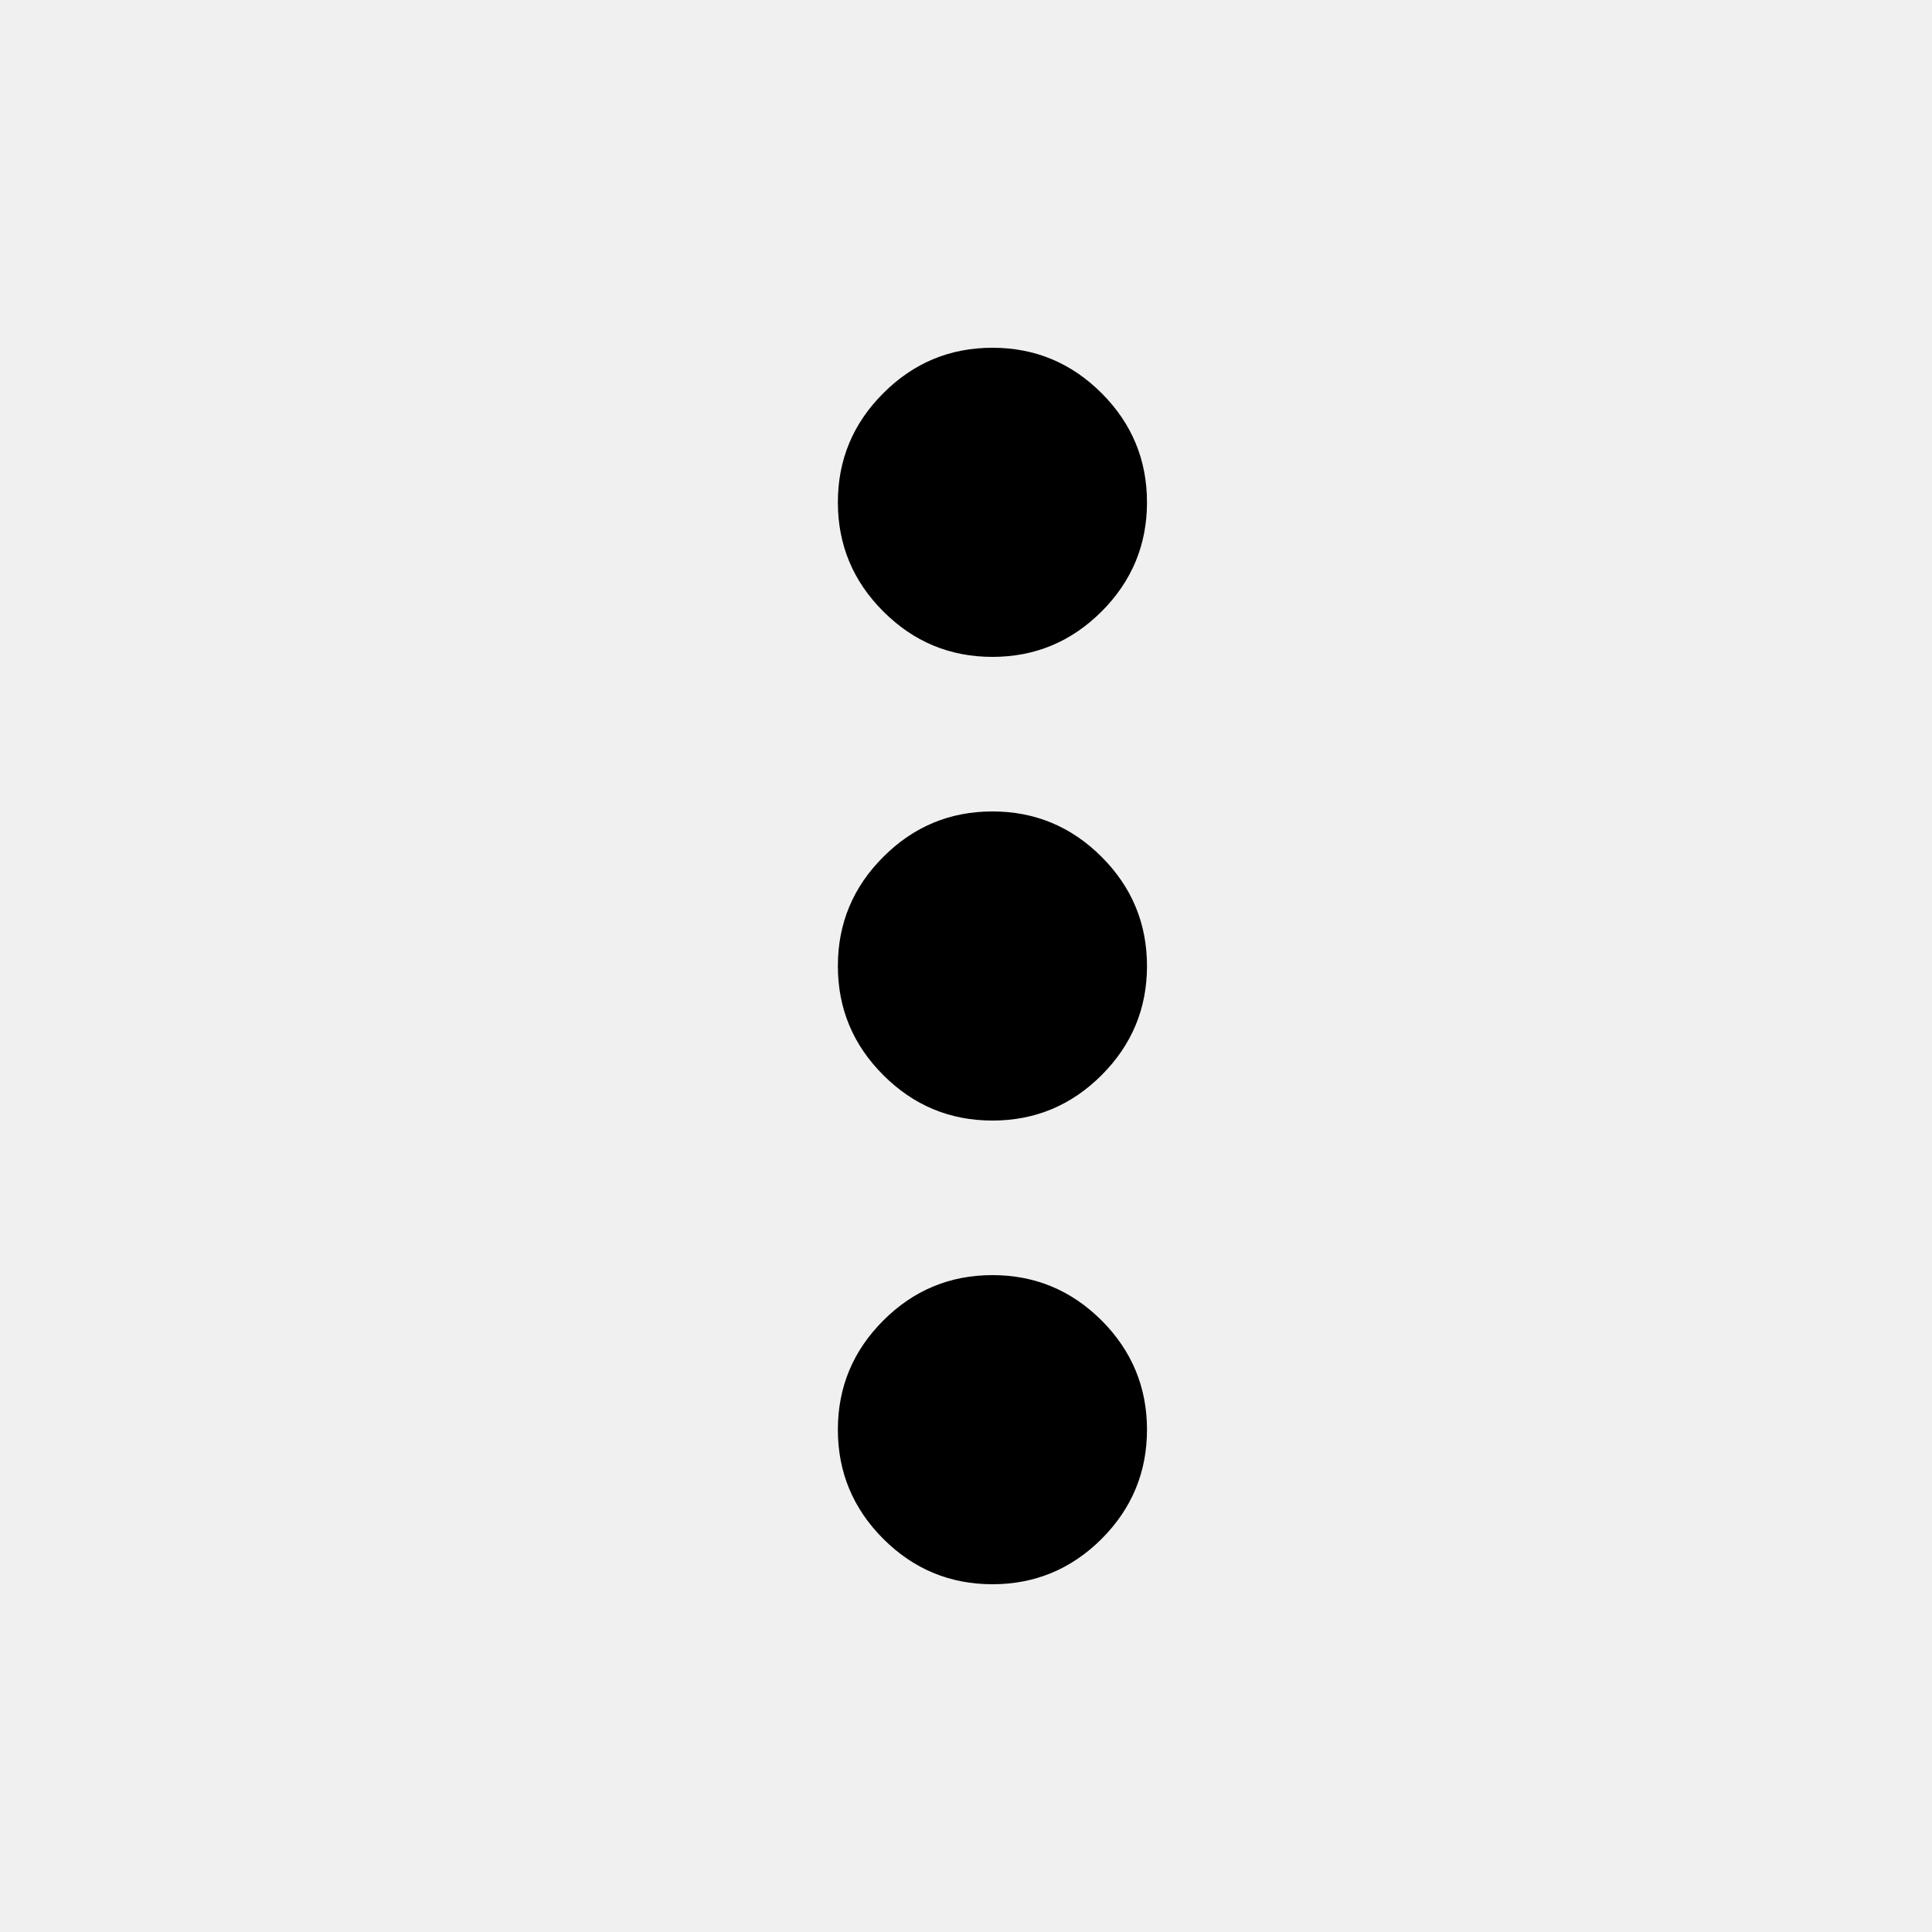
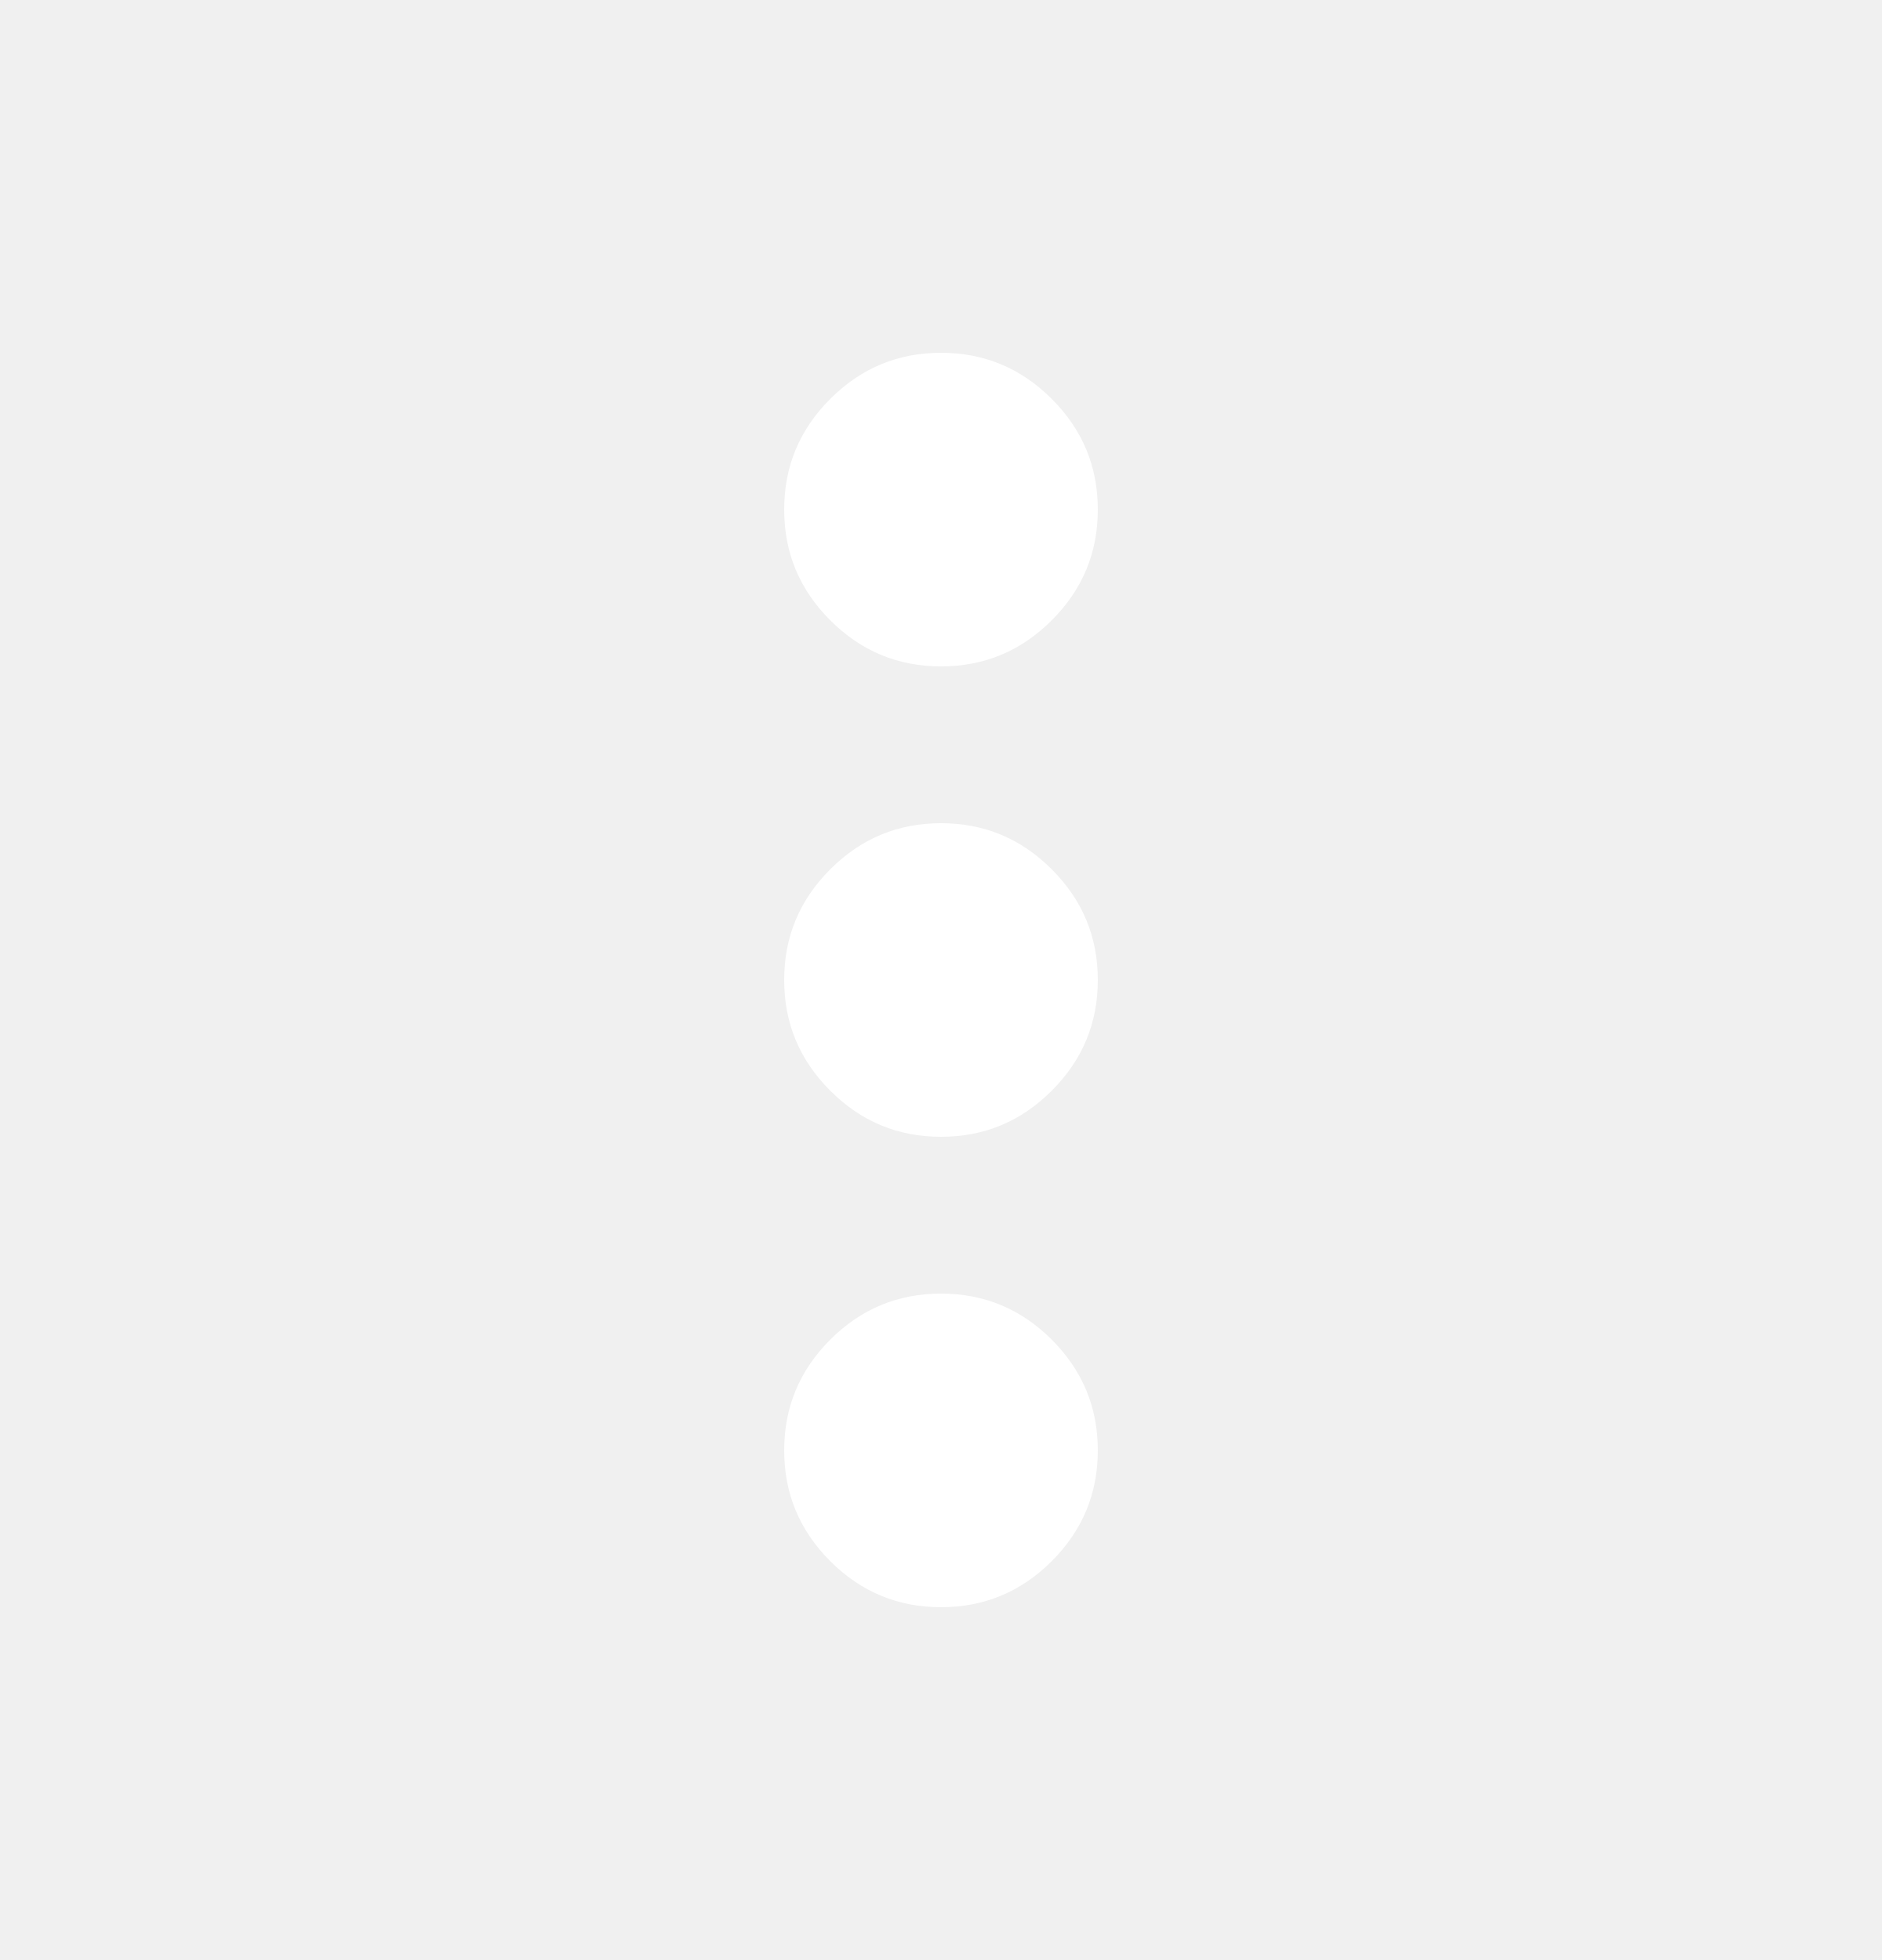
- <svg xmlns="http://www.w3.org/2000/svg" width="25" height="25" viewBox="0 0 25 25" fill="currentColor">
-   <mask id="mask0_648_3180" style="mask-type:alpha" maskUnits="userSpaceOnUse" x="0" y="0" width="25" height="25">
-     <rect x="0.842" y="0.5" width="24" height="24" />
+ <svg xmlns="http://www.w3.org/2000/svg" width="24" height="25" viewBox="0 0 24 25" fill="none">
+   <mask id="mask0_648_3331" style="mask-type:alpha" maskUnits="userSpaceOnUse" x="0" y="0" width="24" height="25">
+     <rect y="0.5" width="24" height="24" fill="#D9D9D9" />
  </mask>
-   <g mask="url(#mask0_648_3180)">
-     <path d="M12.842 20.5C12.292 20.5 11.821 20.304 11.43 19.913C11.038 19.521 10.842 19.05 10.842 18.5C10.842 17.95 11.038 17.479 11.43 17.087C11.821 16.696 12.292 16.5 12.842 16.5C13.392 16.5 13.863 16.696 14.255 17.087C14.646 17.479 14.842 17.95 14.842 18.5C14.842 19.05 14.646 19.521 14.255 19.913C13.863 20.304 13.392 20.5 12.842 20.5ZM12.842 14.5C12.292 14.5 11.821 14.304 11.43 13.912C11.038 13.521 10.842 13.05 10.842 12.5C10.842 11.95 11.038 11.479 11.43 11.088C11.821 10.696 12.292 10.5 12.842 10.5C13.392 10.5 13.863 10.696 14.255 11.088C14.646 11.479 14.842 11.95 14.842 12.5C14.842 13.05 14.646 13.521 14.255 13.912C13.863 14.304 13.392 14.5 12.842 14.5ZM12.842 8.5C12.292 8.5 11.821 8.304 11.43 7.912C11.038 7.521 10.842 7.05 10.842 6.5C10.842 5.95 11.038 5.479 11.43 5.088C11.821 4.696 12.292 4.5 12.842 4.5C13.392 4.5 13.863 4.696 14.255 5.088C14.646 5.479 14.842 5.95 14.842 6.5C14.842 7.05 14.646 7.521 14.255 7.912C13.863 8.304 13.392 8.5 12.842 8.5Z" />
+   <g mask="url(#mask0_648_3331)">
+     <path d="M12 20.5C11.45 20.5 10.979 20.304 10.588 19.913C10.196 19.521 10 19.05 10 18.5C10 17.95 10.196 17.479 10.588 17.087C10.979 16.696 11.45 16.5 12 16.5C12.55 16.5 13.021 16.696 13.412 17.087C13.804 17.479 14 17.95 14 18.5C14 19.05 13.804 19.521 13.412 19.913C13.021 20.304 12.55 20.5 12 20.5ZM12 14.5C11.45 14.5 10.979 14.304 10.588 13.912C10.196 13.521 10 13.05 10 12.5C10 11.95 10.196 11.479 10.588 11.088C10.979 10.696 11.45 10.5 12 10.5C12.55 10.5 13.021 10.696 13.412 11.088C13.804 11.479 14 11.95 14 12.5C14 13.05 13.804 13.521 13.412 13.912C13.021 14.304 12.55 14.5 12 14.5ZM12 8.5C11.45 8.5 10.979 8.304 10.588 7.912C10.196 7.521 10 7.05 10 6.5C10 5.95 10.196 5.479 10.588 5.088C10.979 4.696 11.45 4.5 12 4.5C12.55 4.5 13.021 4.696 13.412 5.088C13.804 5.479 14 5.95 14 6.5C14 7.05 13.804 7.521 13.412 7.912C13.021 8.304 12.55 8.5 12 8.5Z" fill="white" />
  </g>
</svg>
